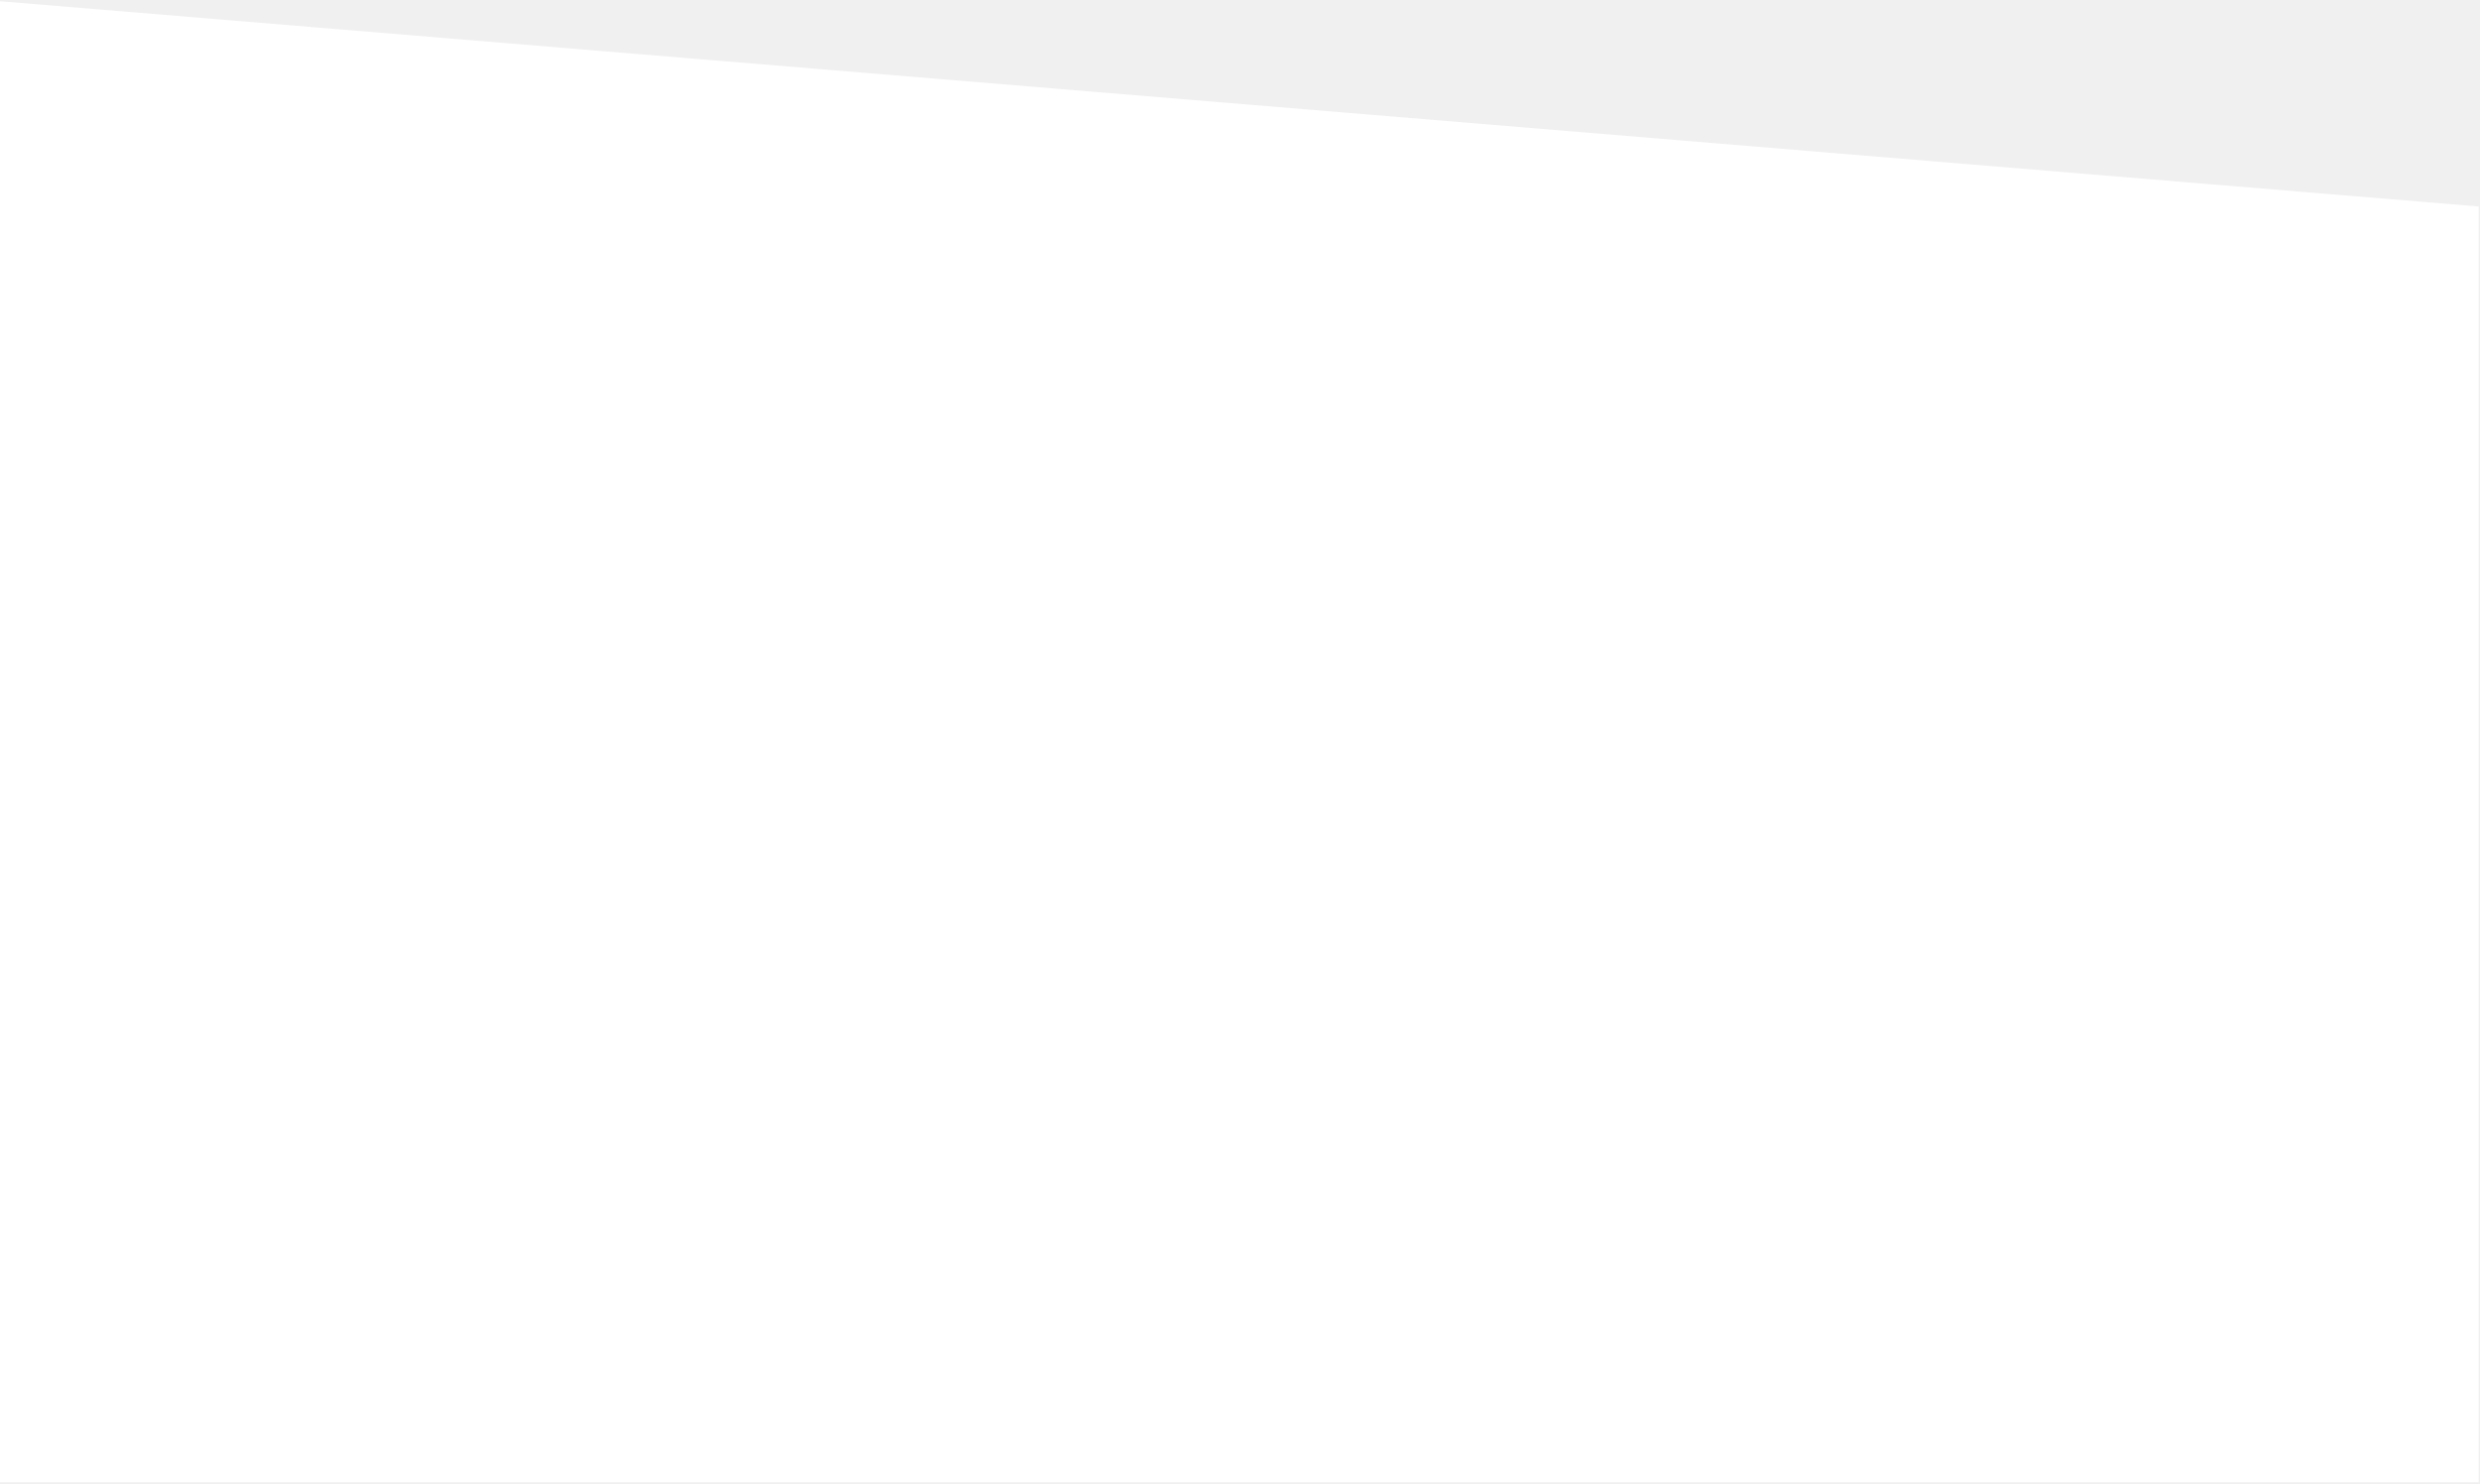
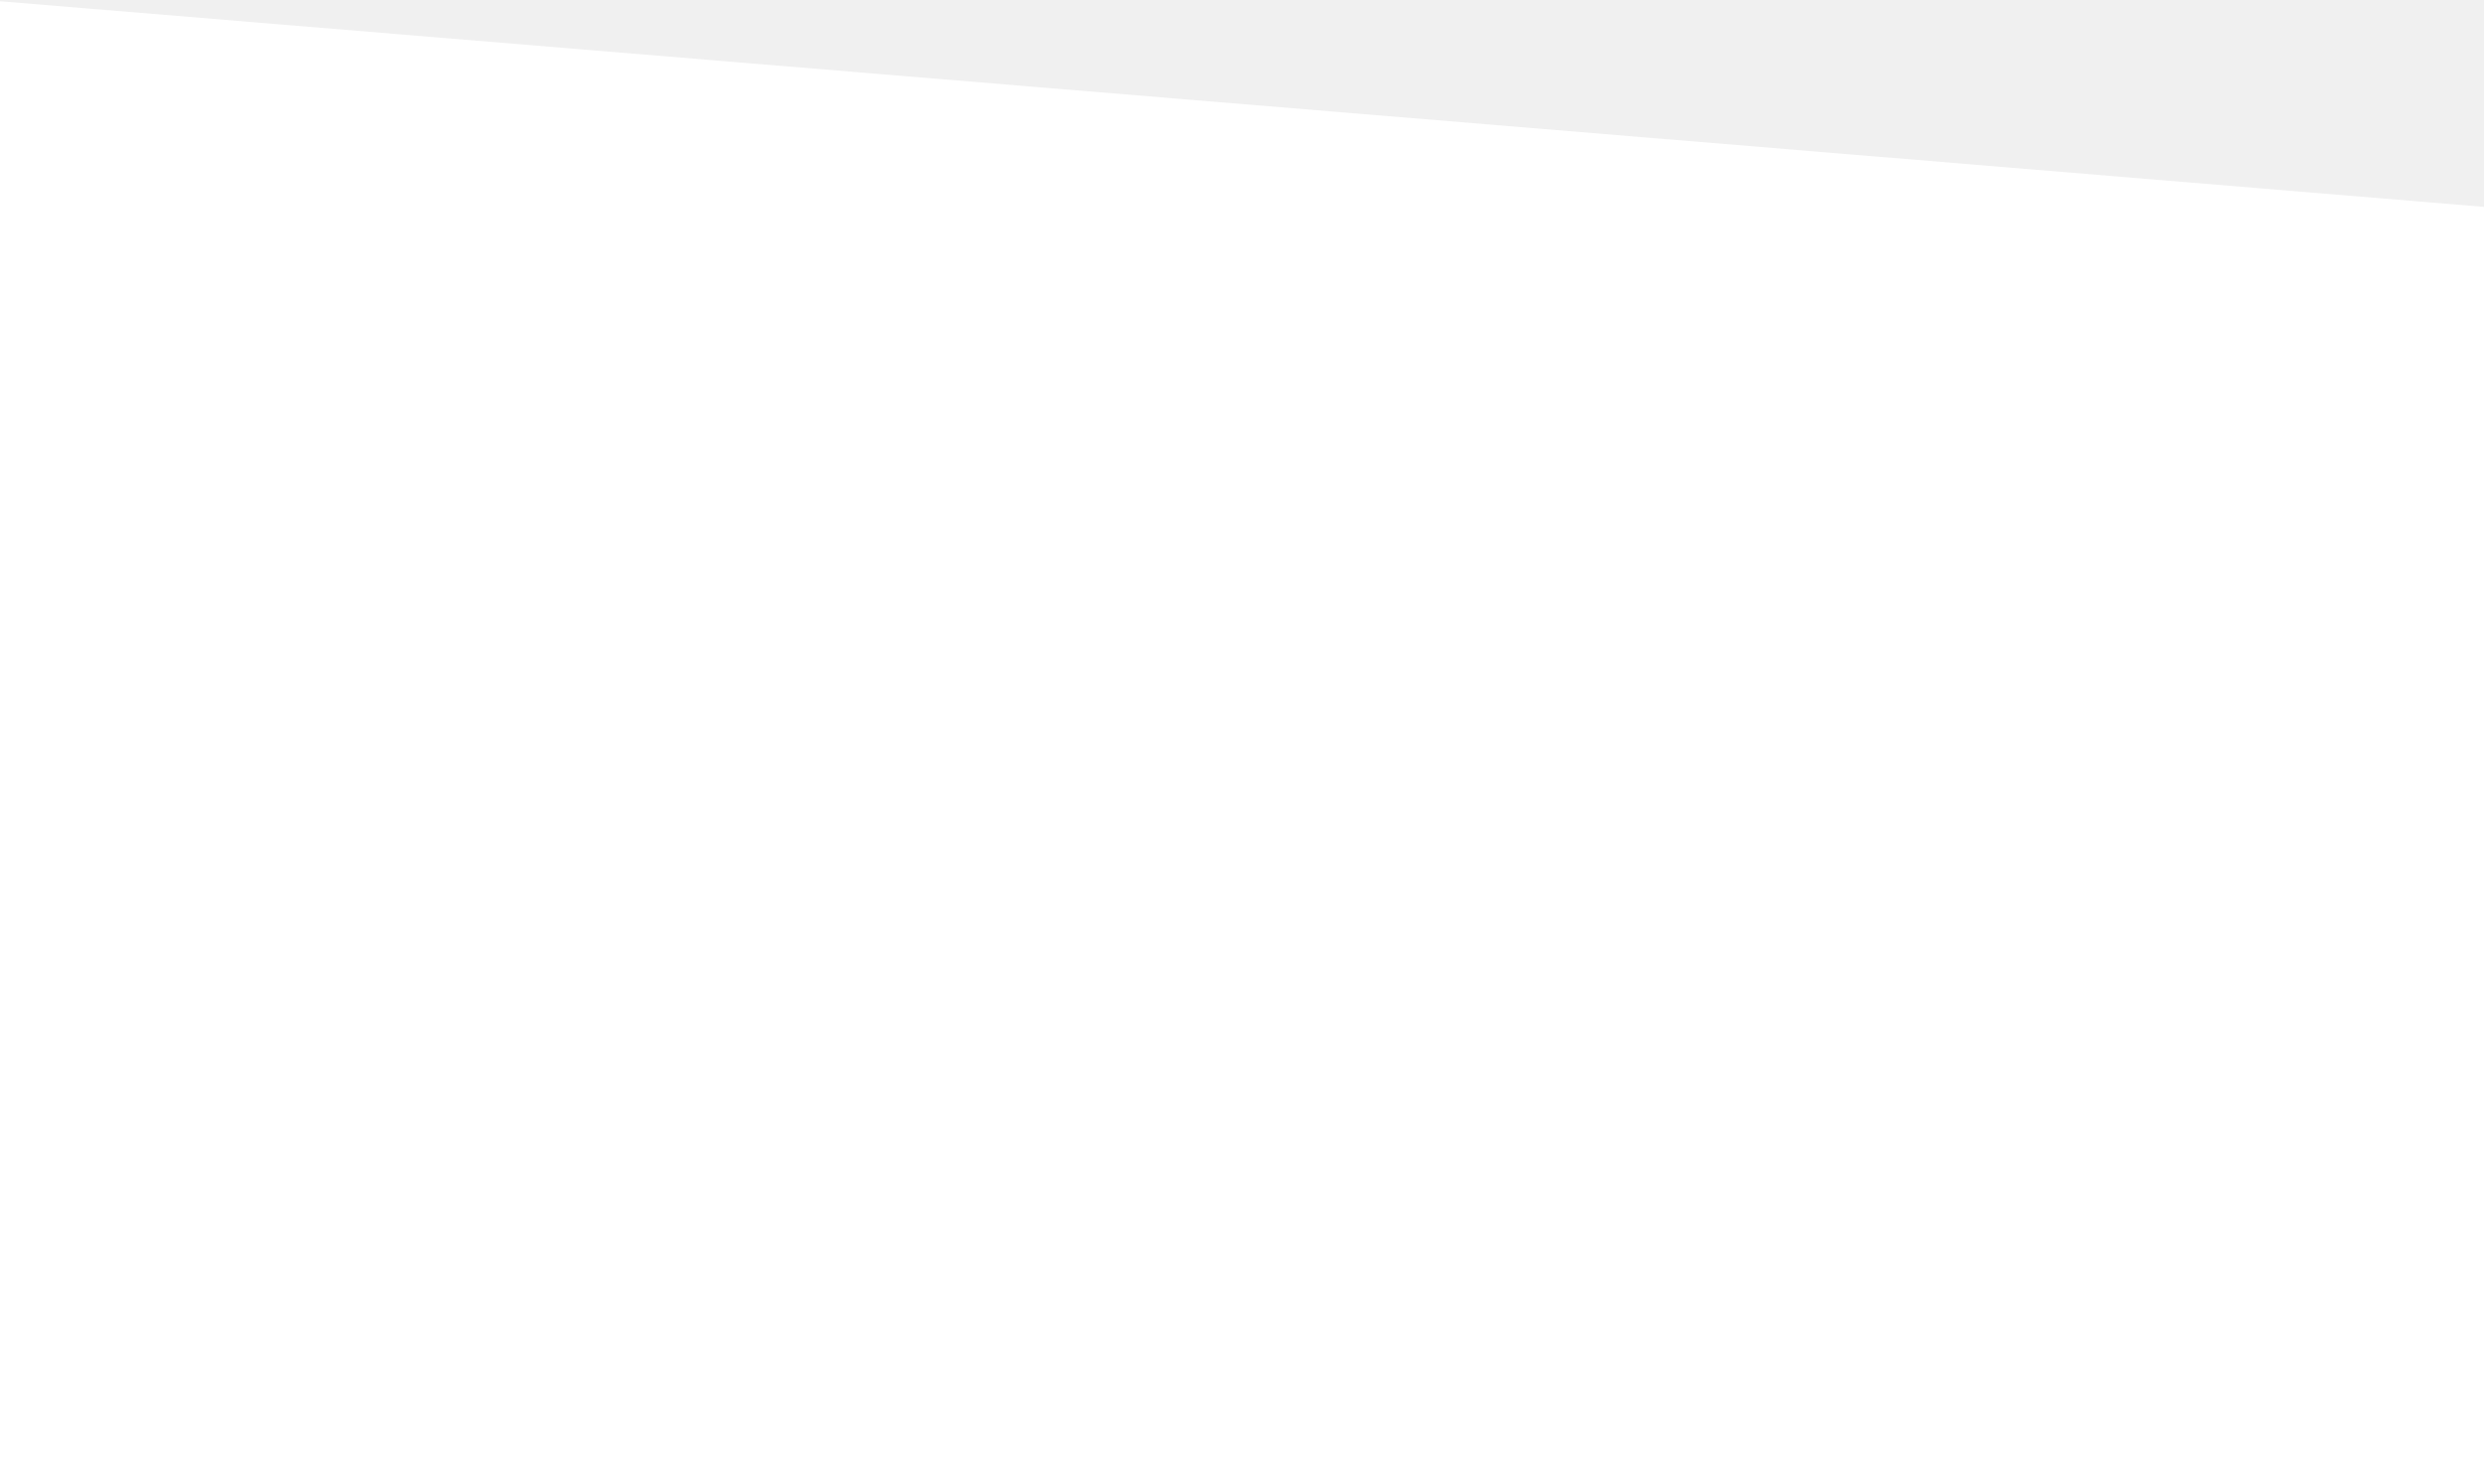
- <svg xmlns="http://www.w3.org/2000/svg" viewBox="0 0 1924 1151" width="1924" height="1151">
+ <svg xmlns="http://www.w3.org/2000/svg">
  <style>
		tspan { white-space:pre }
		.shp0 { fill: #ffffff } 
	</style>
  <path id="Rectangle 148" class="shp0" d="M0,1150h1923v-989.79l-1923,-159.23z" />
</svg>
